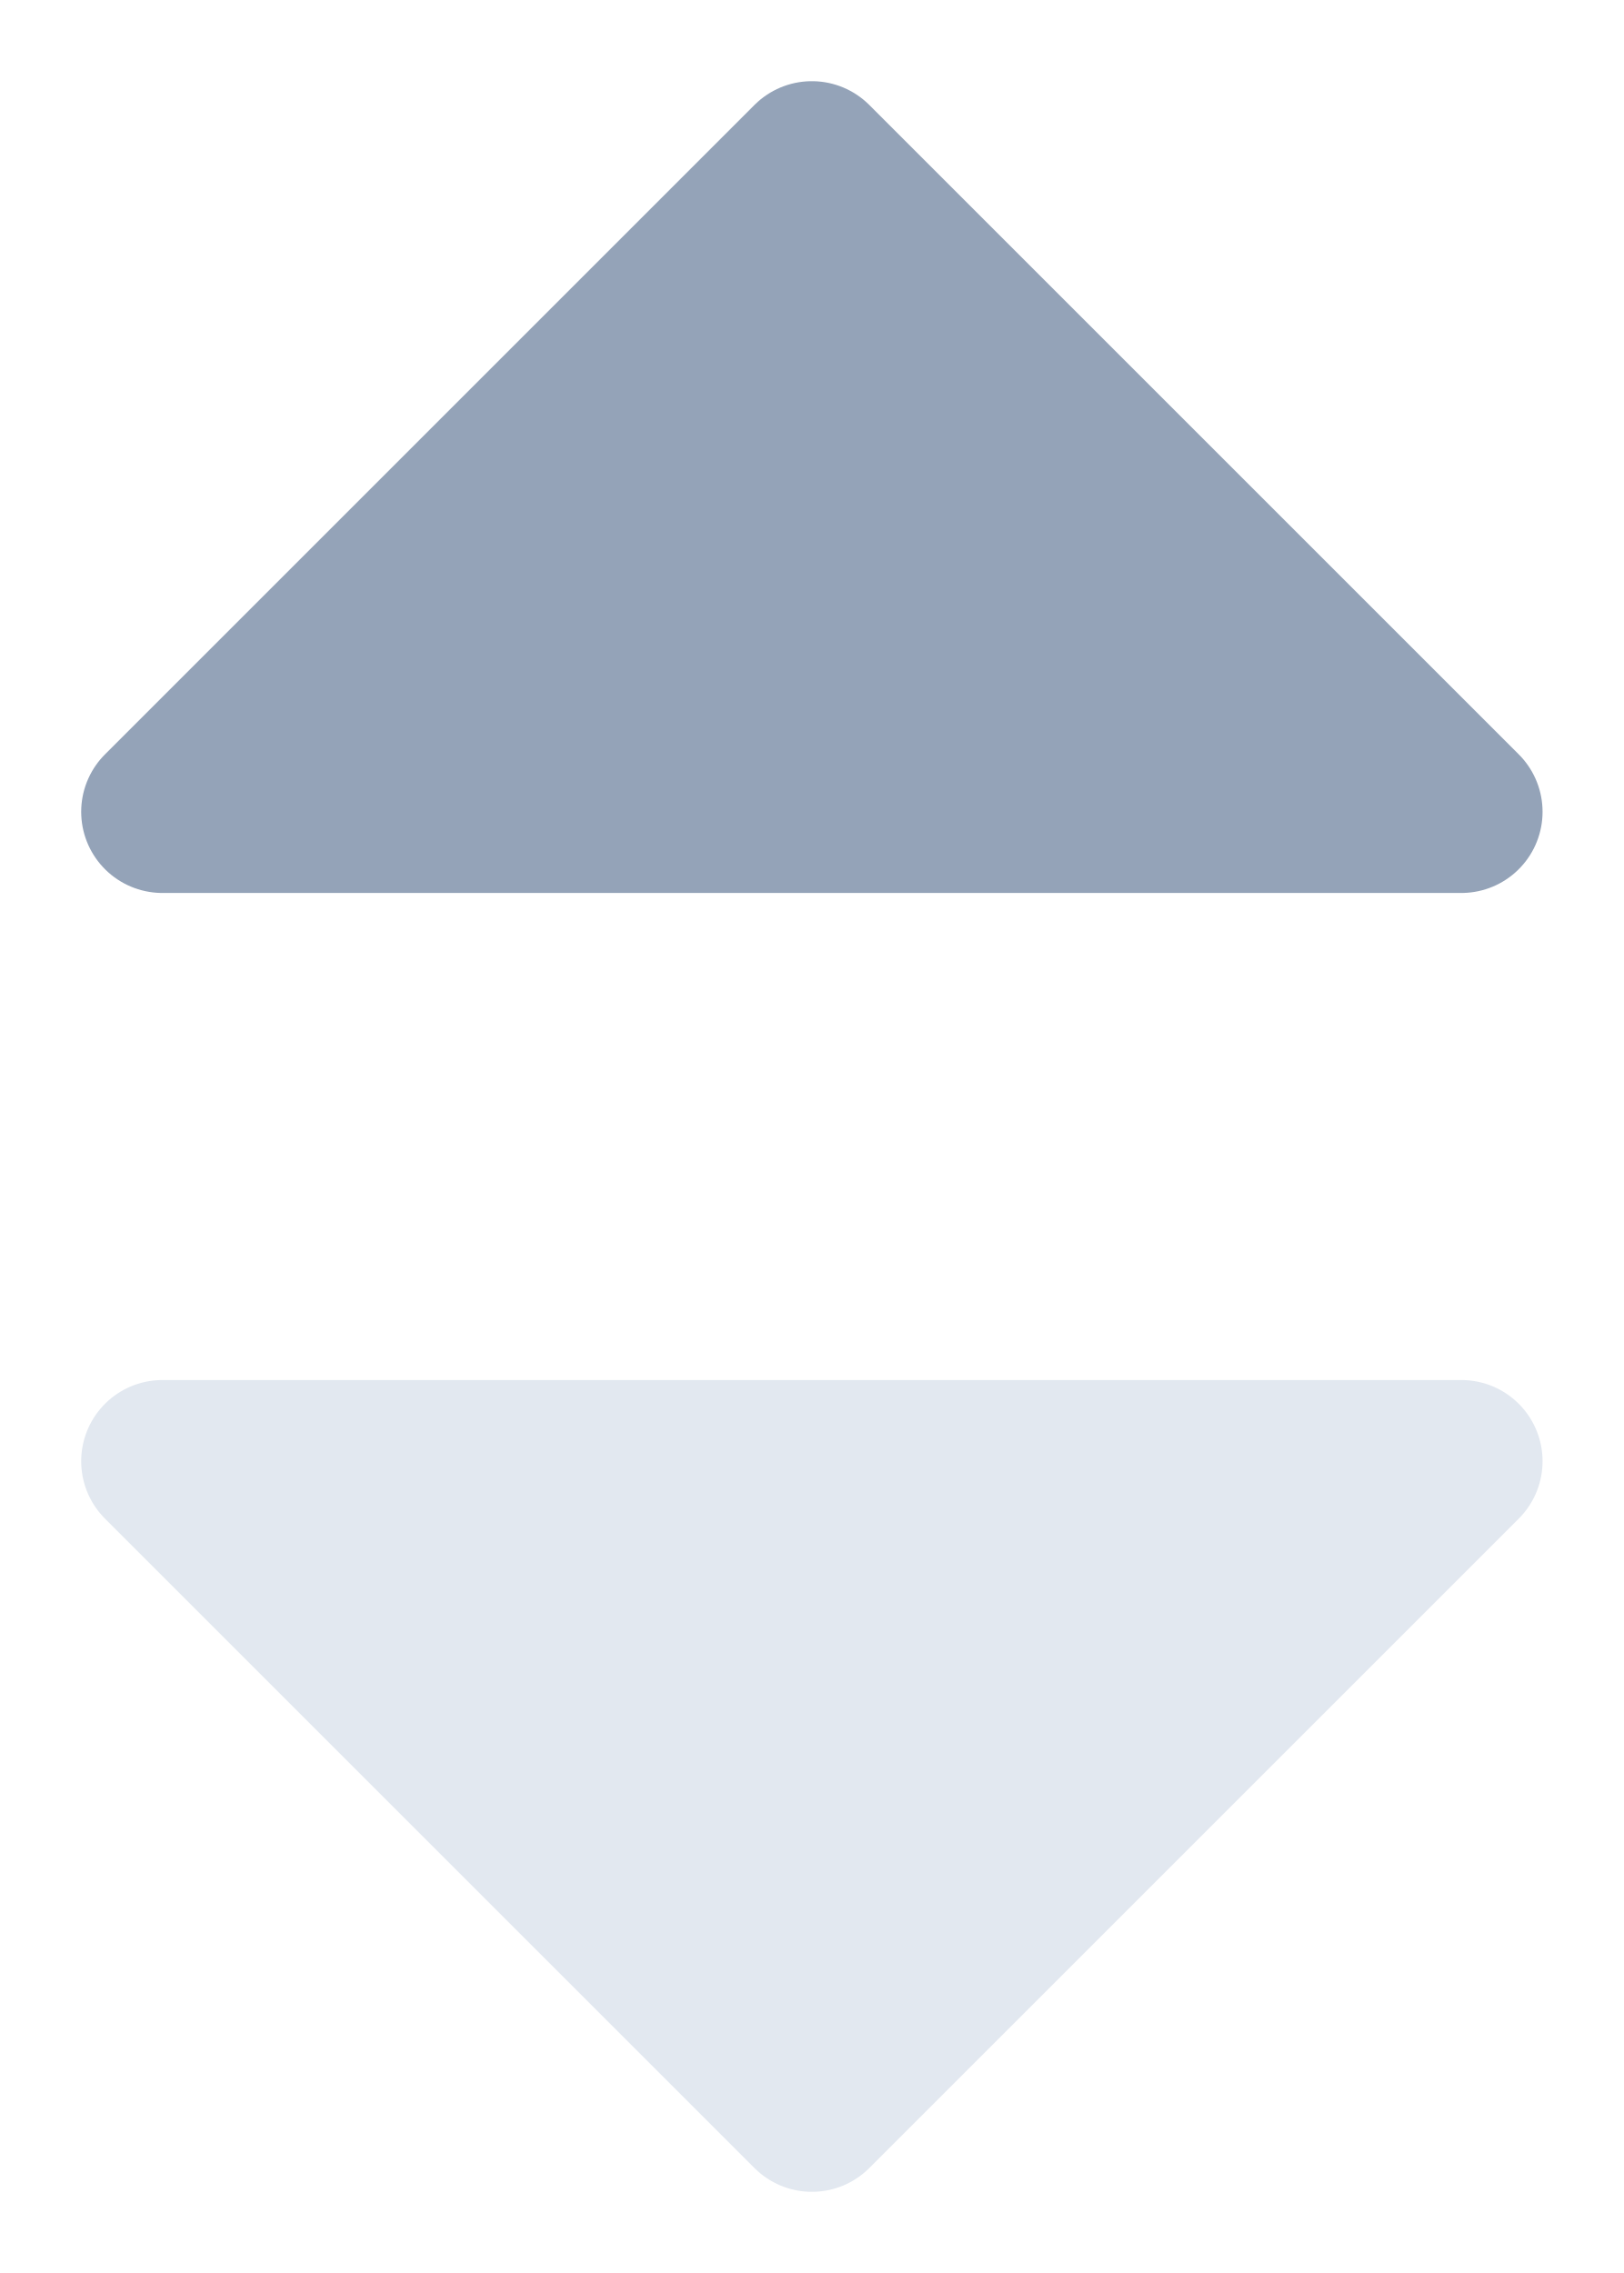
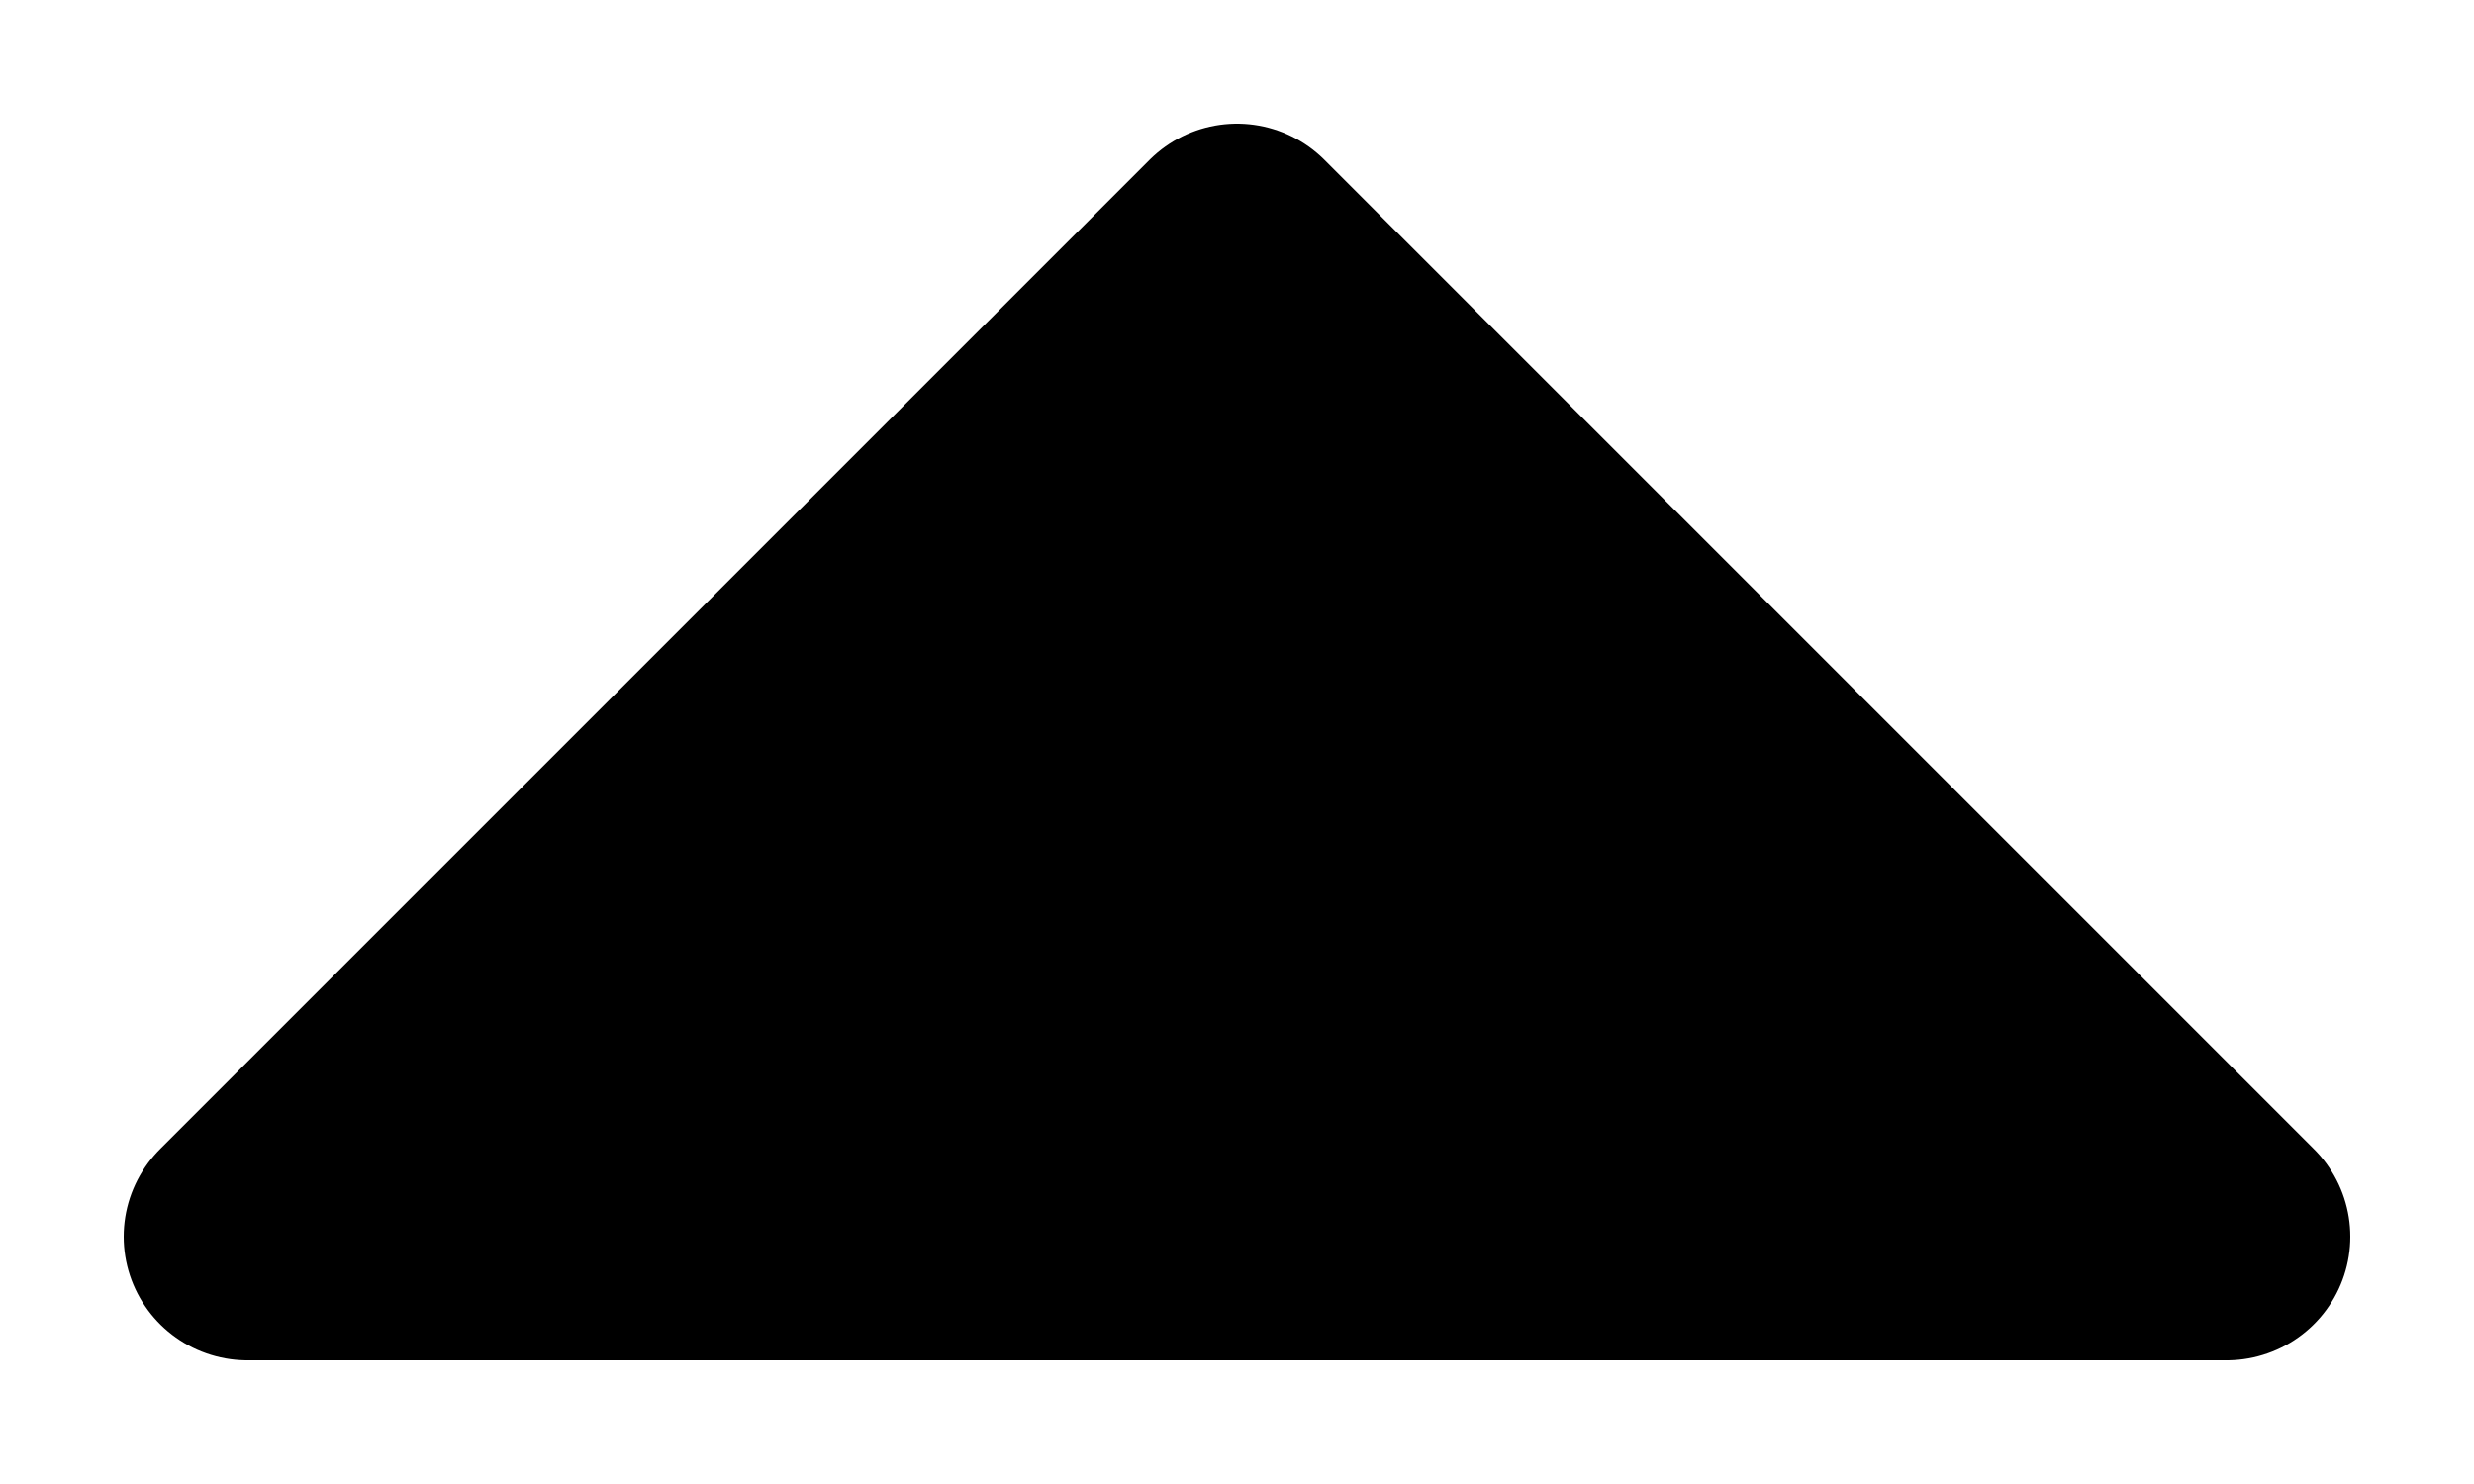
- <svg xmlns="http://www.w3.org/2000/svg" width="10" height="14" viewBox="0 0 10 14" fill="none">
-   <path d="M1 9L5 13L9 9H1Z" fill="#E2E8F0" stroke="#E2E8F0" stroke-linecap="round" stroke-linejoin="round" />
-   <path d="M9 5L5 1L1 5L9 5Z" fill="#94A3B8" stroke="#94A3B8" stroke-linecap="round" stroke-linejoin="round" />
+ <svg xmlns="http://www.w3.org/2000/svg" width="10" height="6" viewBox="0 0 10 6" fill="none">
+   <path d="M9 5L5 1L1 5L9 5Z" fill="currentColor" stroke="currentColor" stroke-linecap="round" stroke-linejoin="round" />
</svg>
